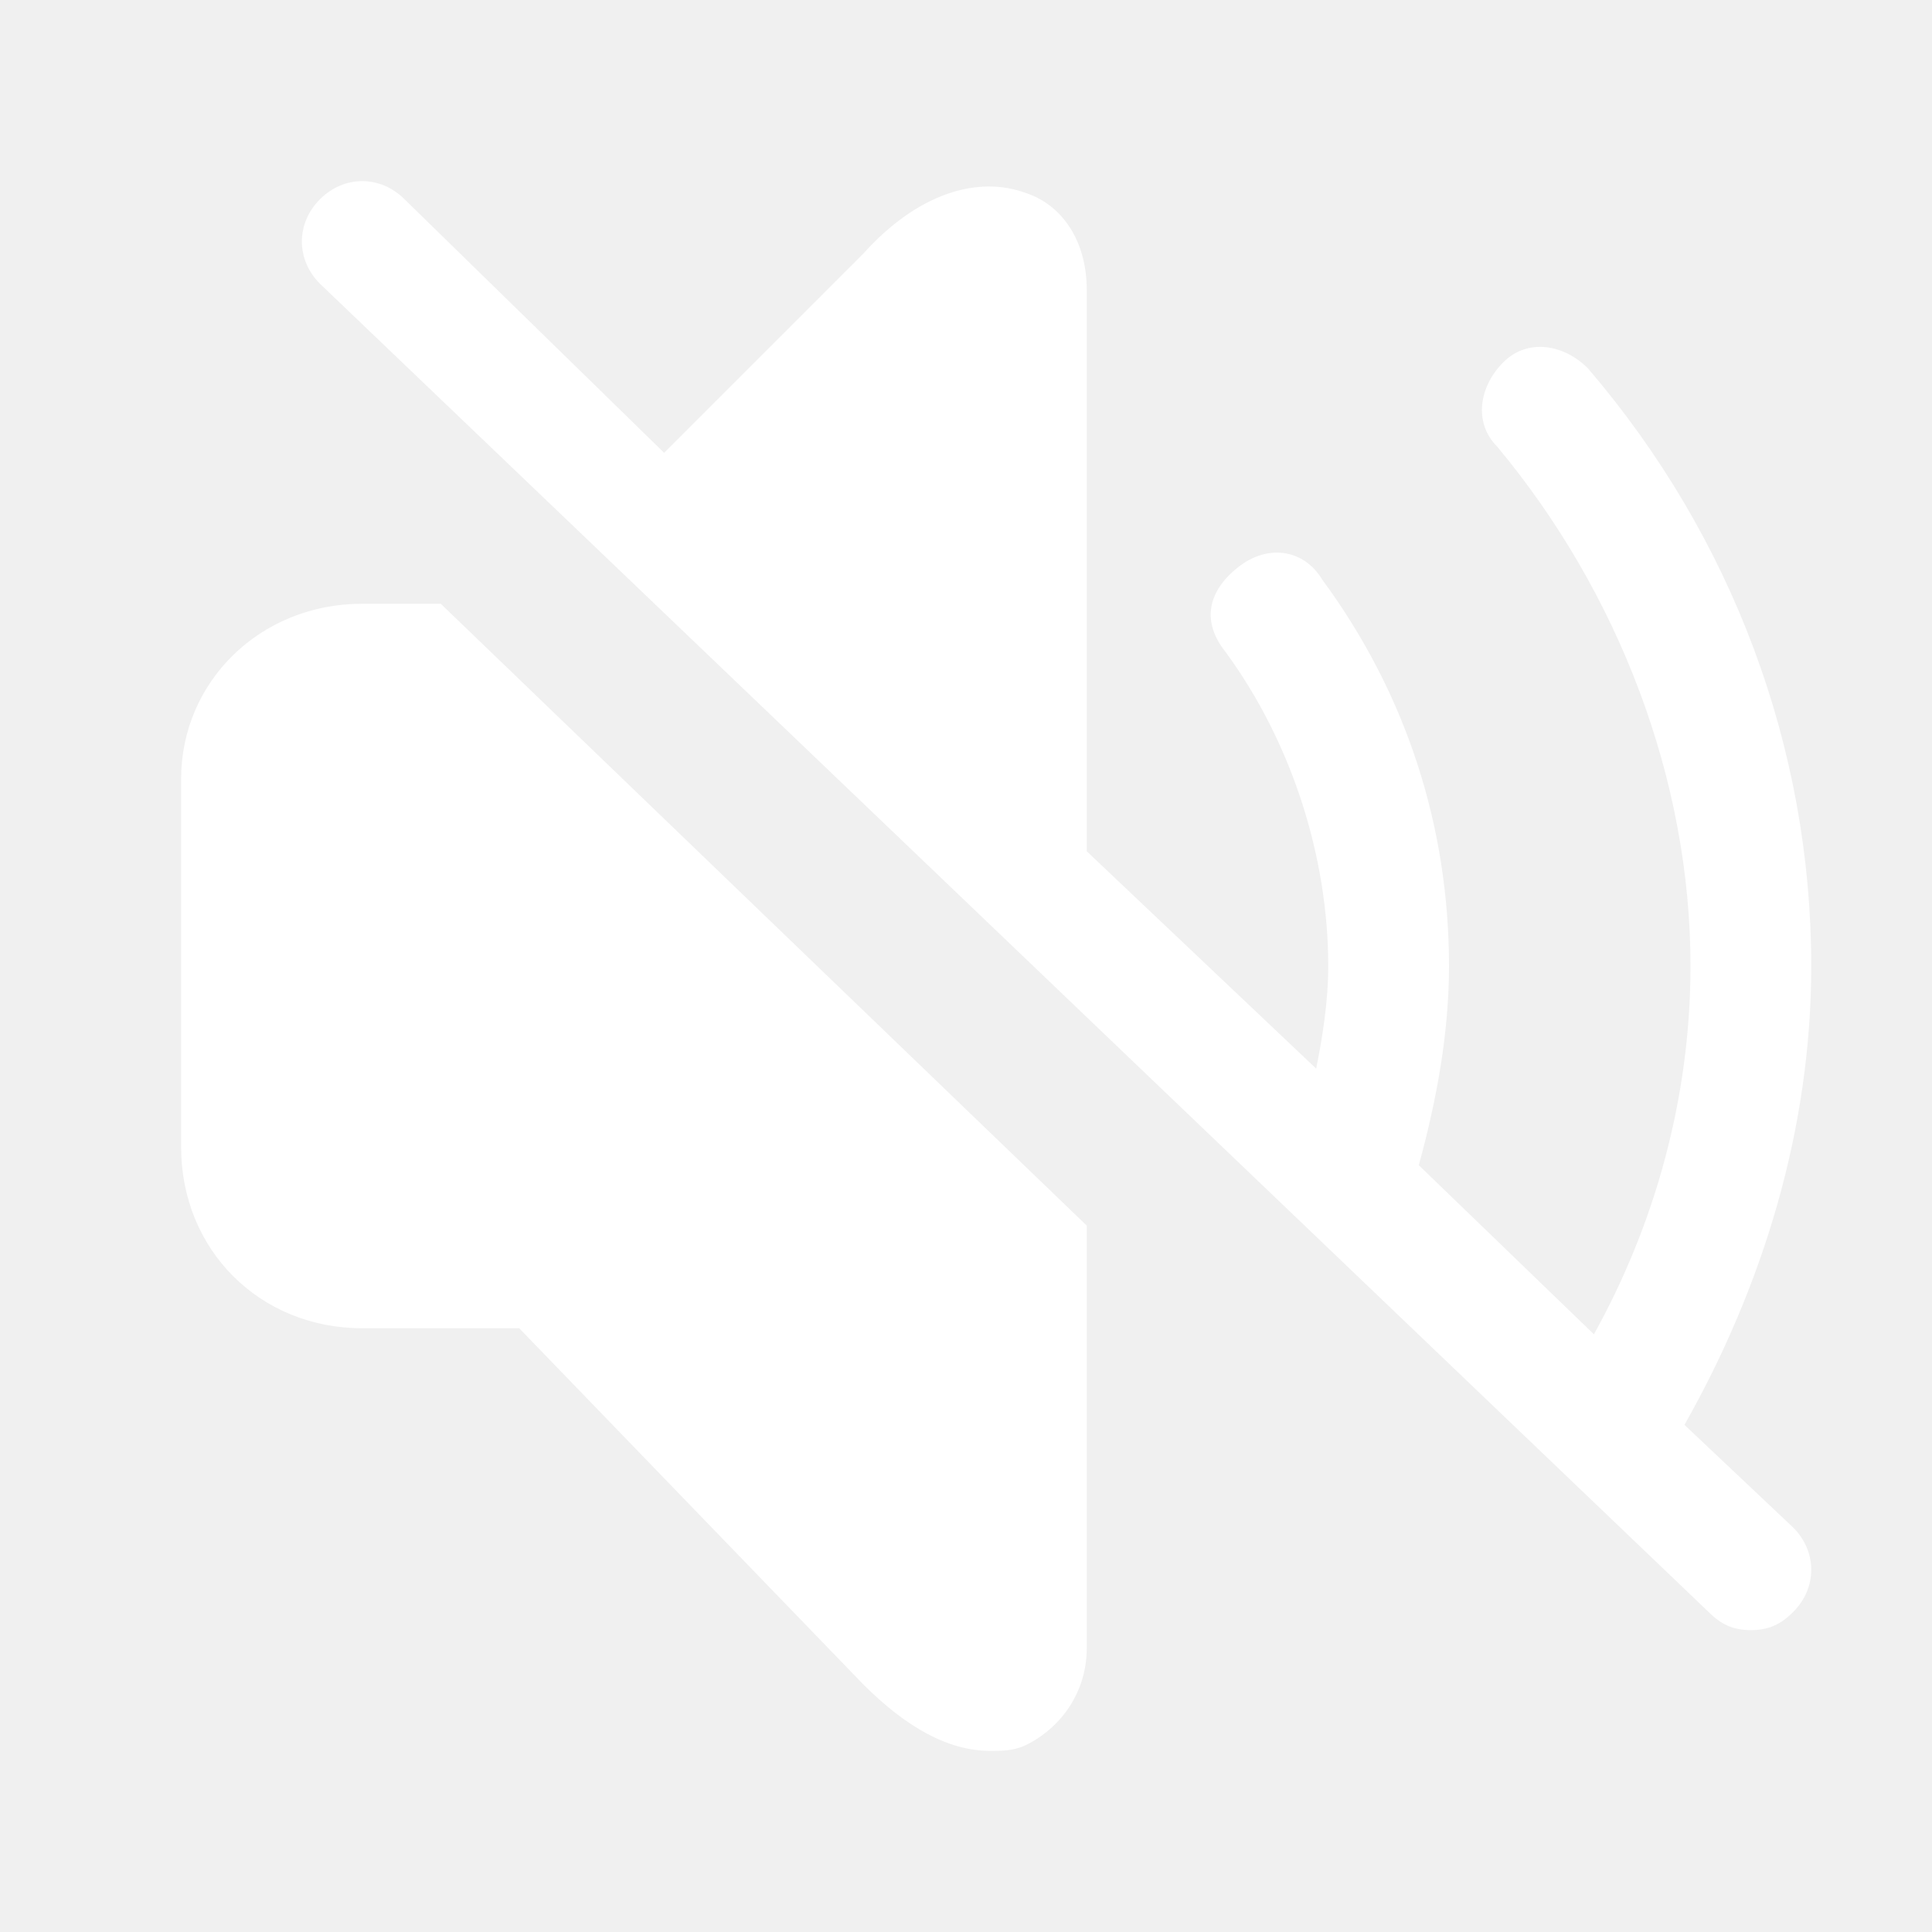
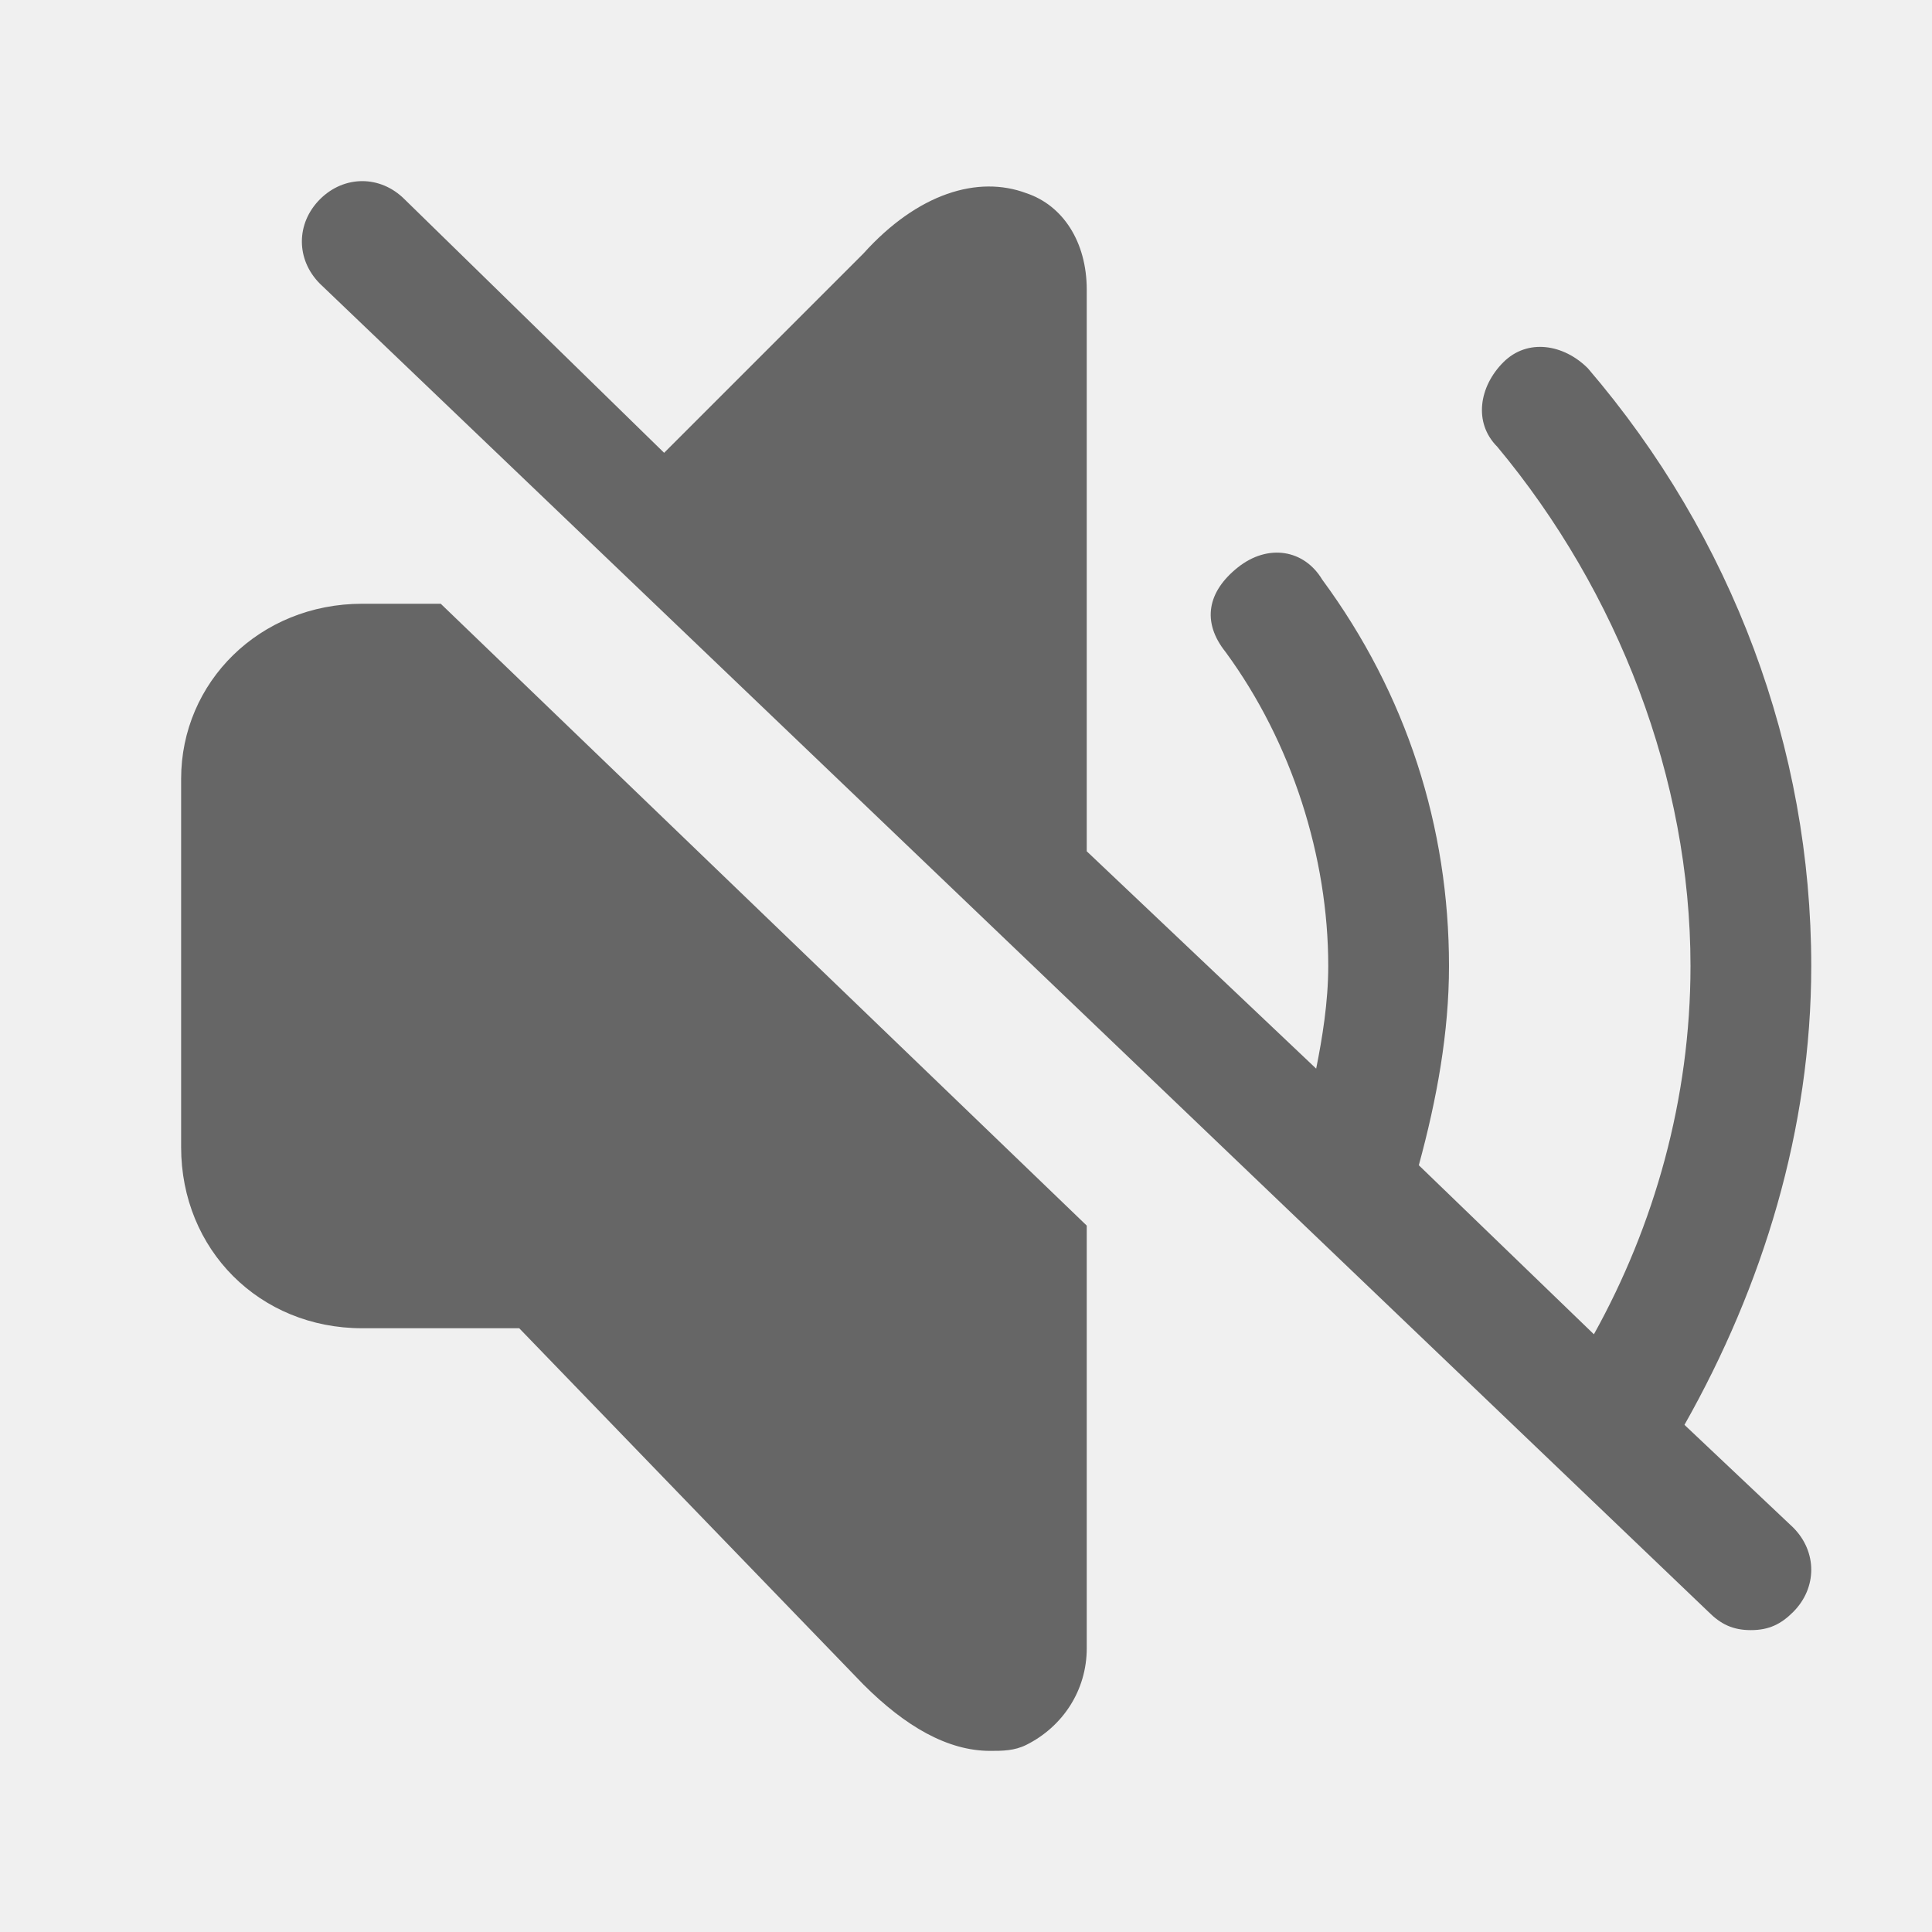
<svg xmlns="http://www.w3.org/2000/svg" class="icon" width="200px" height="200.00px" viewBox="0 0 1024 1024" version="1.1">
-   <path fill="#ffffff" d="M192 320c-54.4 0-96 41.6-96 92.8V608c0 54.4 41.6 96 96 96h83.2l182.4 188.8c22.4 22.4 44.8 35.2 67.2 35.2 6.4 0 12.8 0 19.2-3.2 19.2-9.6 32-28.8 32-51.2v-224L233.6 320H192z m758.4 489.6l-57.6-54.4C934.4 681.6 960 598.4 960 512c0-115.2-41.6-227.2-118.4-316.8-12.8-12.8-32-16-44.8-3.2-12.8 12.8-16 32-3.2 44.8 64 76.8 102.4 176 102.4 275.2 0 70.4-19.2 137.6-51.2 195.2L752 617.6c9.6-35.2 16-70.4 16-105.6 0-73.6-22.4-144-67.2-204.8-9.6-16-28.8-19.2-44.8-6.4s-19.2 28.8-6.4 44.8c35.2 48 54.4 108.8 54.4 166.4 0 19.2-3.2 38.4-6.4 54.4L576 451.2V153.6c0-25.6-12.8-44.8-32-51.2-25.6-9.6-57.6 0-86.4 32L352 240 214.4 105.6c-12.8-12.8-32-12.8-44.8 0-12.8 12.8-12.8 32 0 44.8l736 704c6.4 6.4 12.8 9.6 22.4 9.6 9.6 0 16-3.2 22.4-9.6 12.8-12.8 12.8-32 0-44.8z" />
+   <path fill="#666666" d="M192 320c-54.4 0-96 41.6-96 92.8V608c0 54.4 41.6 96 96 96h83.2l182.4 188.8c22.4 22.4 44.8 35.2 67.2 35.2 6.4 0 12.8 0 19.2-3.2 19.2-9.6 32-28.8 32-51.2v-224L233.6 320H192z m758.4 489.6l-57.6-54.4C934.4 681.6 960 598.4 960 512c0-115.2-41.6-227.2-118.4-316.8-12.8-12.8-32-16-44.8-3.2-12.8 12.8-16 32-3.2 44.8 64 76.8 102.4 176 102.4 275.2 0 70.4-19.2 137.6-51.2 195.2L752 617.6c9.6-35.2 16-70.4 16-105.6 0-73.6-22.4-144-67.2-204.8-9.6-16-28.8-19.2-44.8-6.4s-19.2 28.8-6.4 44.8c35.2 48 54.4 108.8 54.4 166.4 0 19.2-3.2 38.4-6.4 54.4L576 451.2V153.6c0-25.6-12.8-44.8-32-51.2-25.6-9.6-57.6 0-86.4 32L352 240 214.4 105.6c-12.8-12.8-32-12.8-44.8 0-12.8 12.8-12.8 32 0 44.8l736 704c6.4 6.4 12.8 9.6 22.4 9.6 9.6 0 16-3.2 22.4-9.6 12.8-12.8 12.8-32 0-44.8z" />
</svg>
